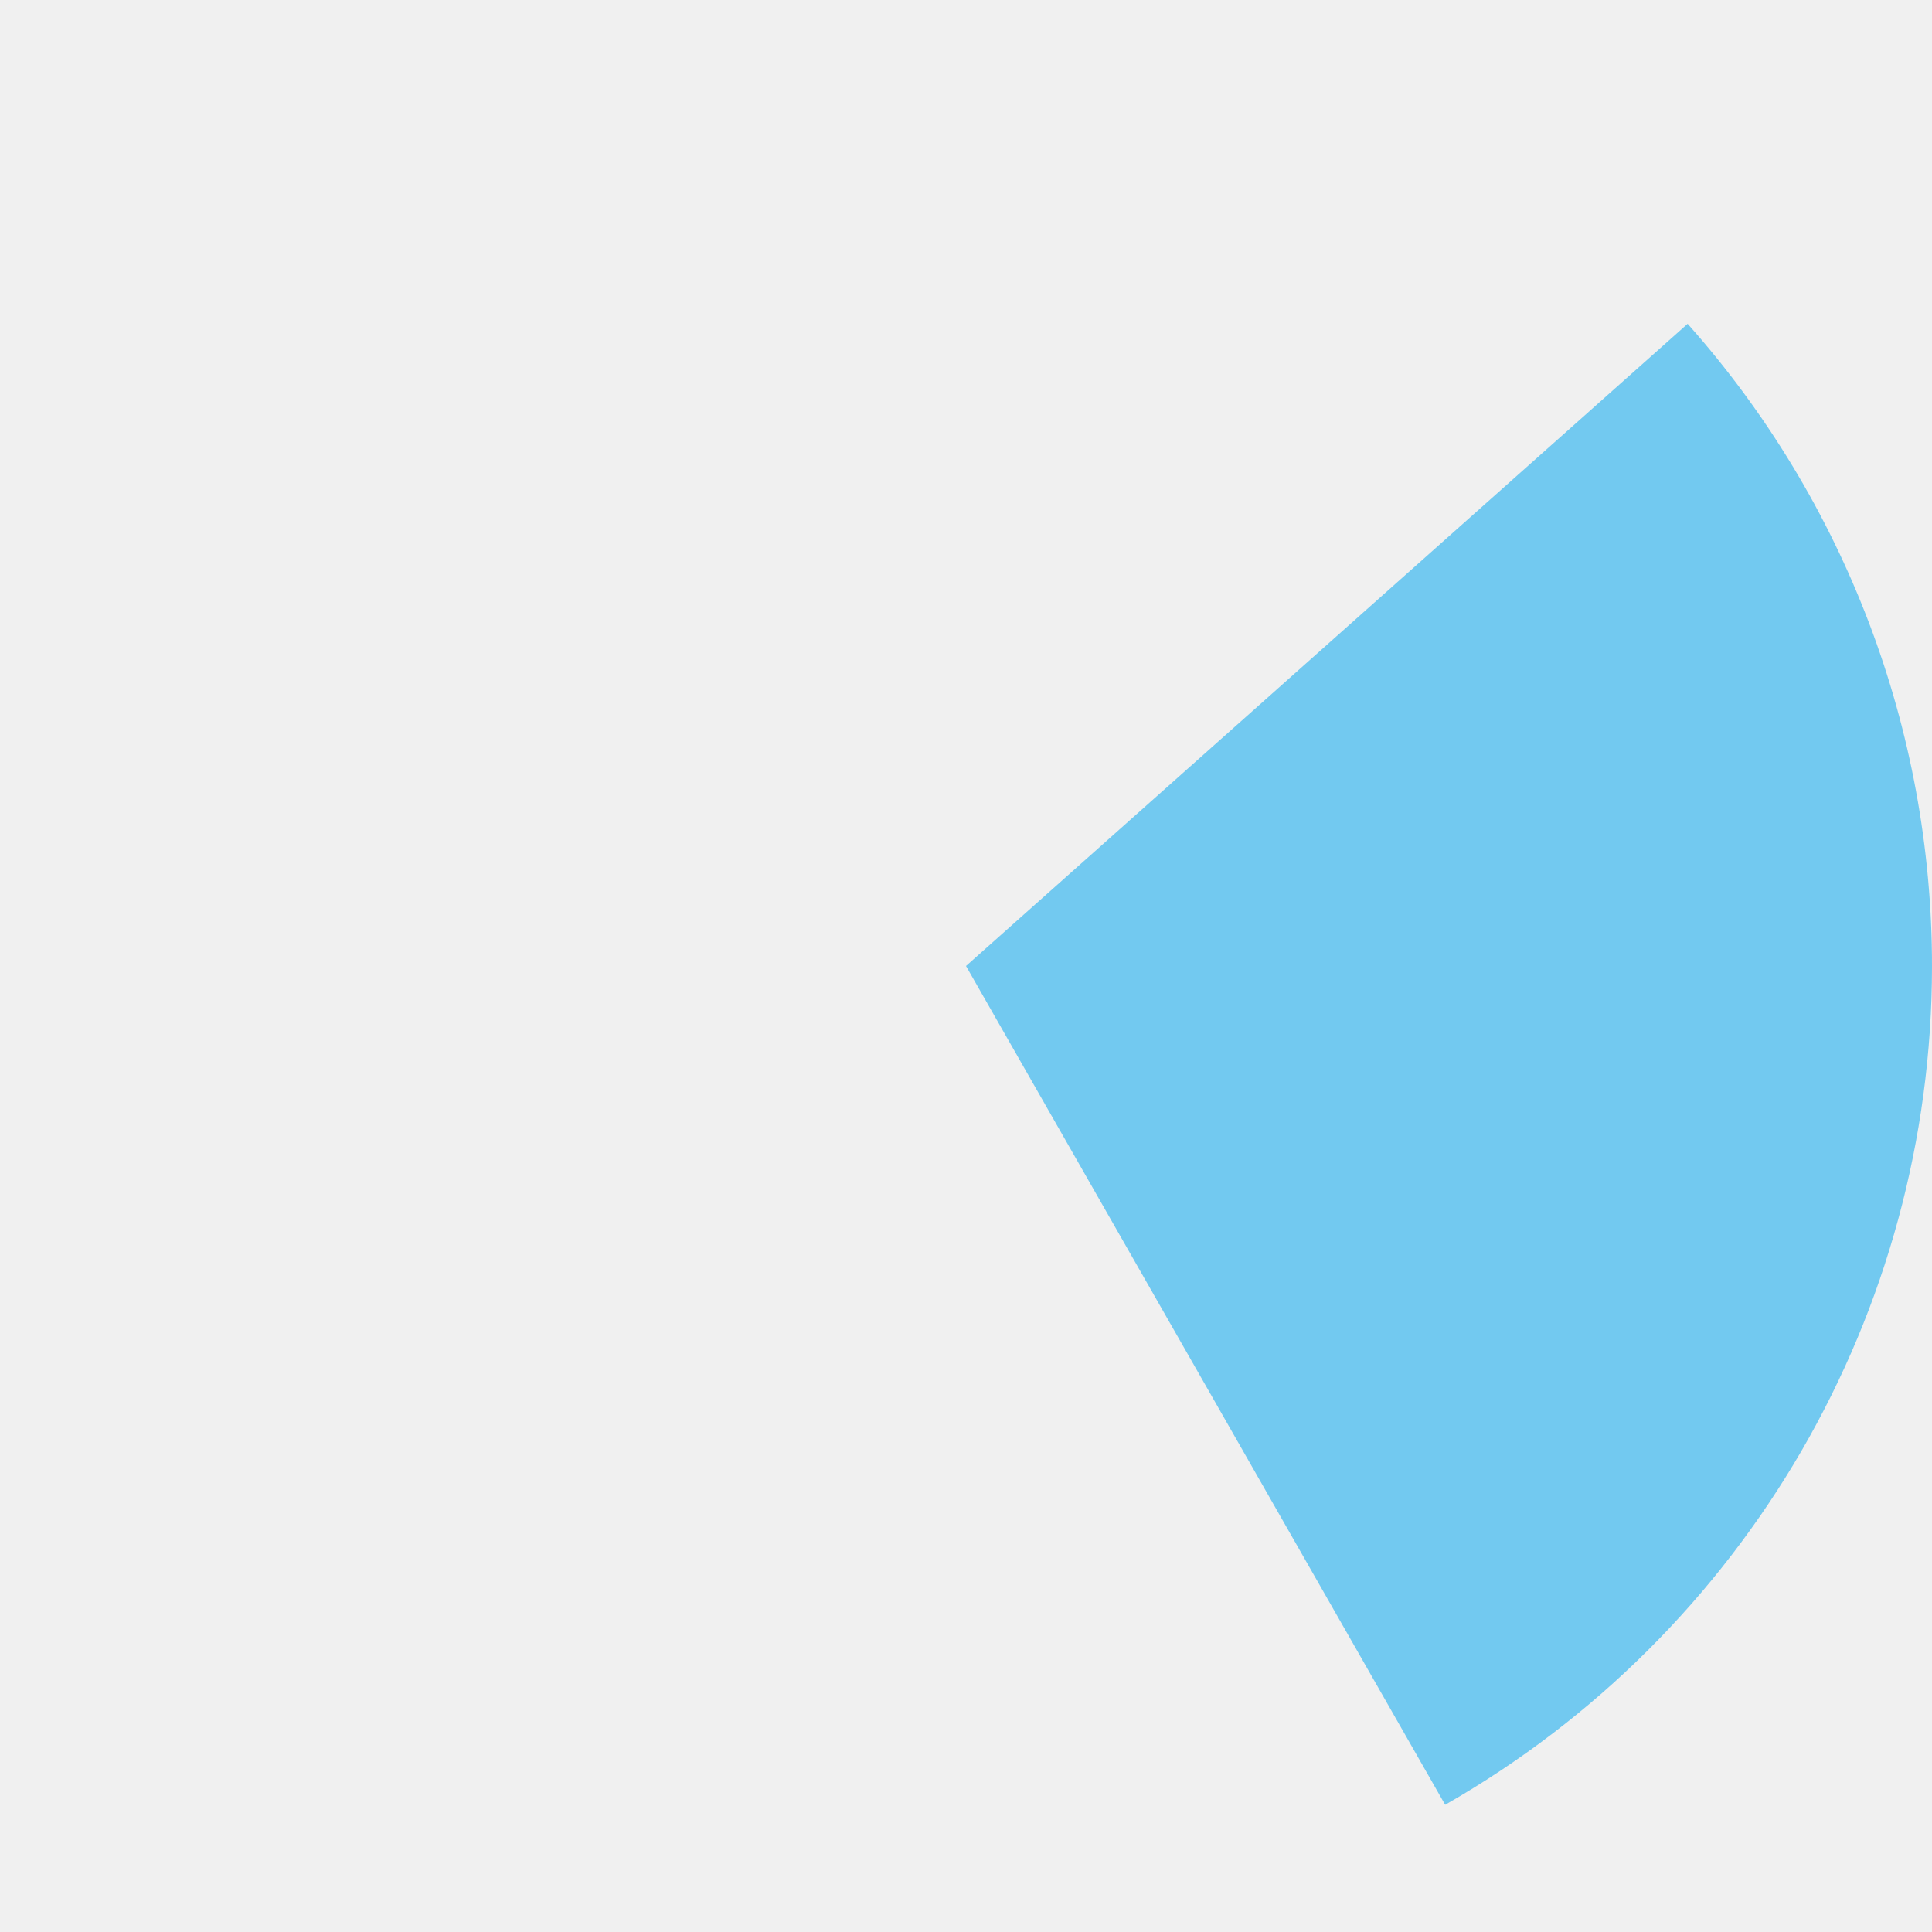
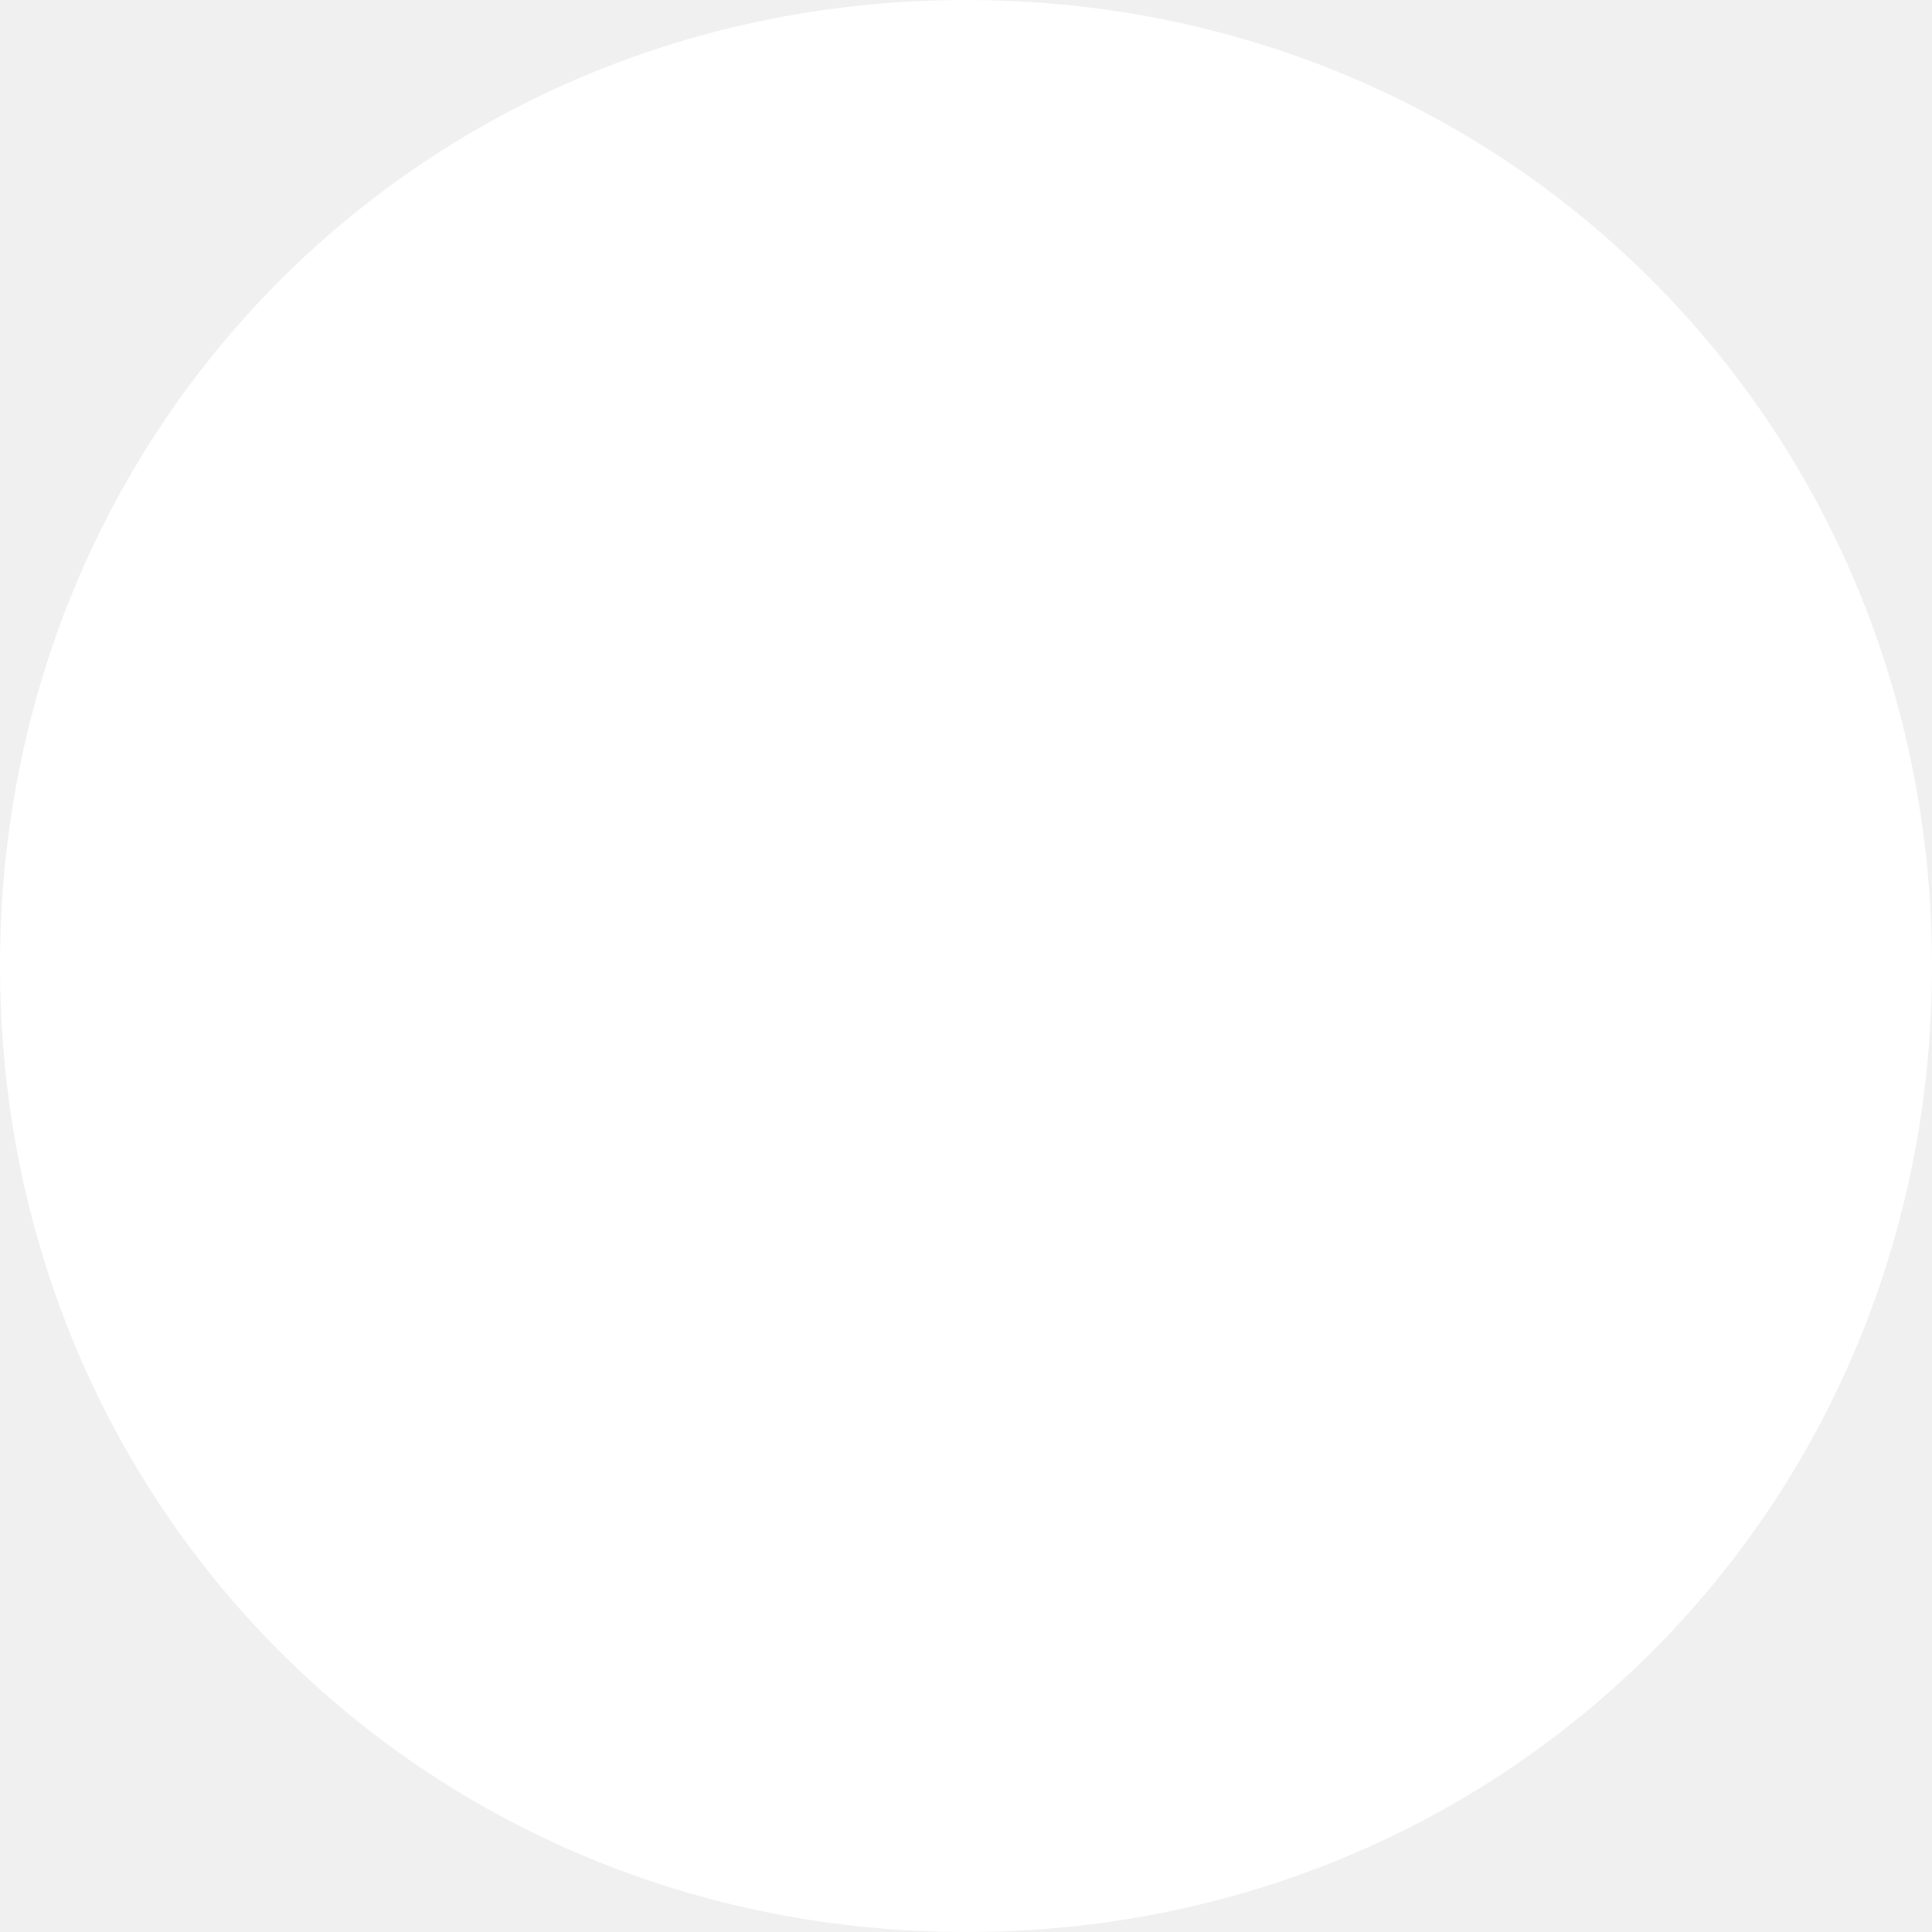
- <svg xmlns="http://www.w3.org/2000/svg" version="1.1" width="160px" height="160px">
-   <g transform="matrix(1 0 0 1 -757 -445 )">
-     <path d="M 896.762 471.816  C 909.798 486.465  917 505.391  917 525  C 917 553.712  901.613 580.222  876.683 594.464  L 837 525  L 896.762 471.816  Z " fill-rule="nonzero" fill="#02a7f0" stroke="none" fill-opacity="0.529" />
+ <svg xmlns="http://www.w3.org/2000/svg" version="1.1" width="130px" height="130px">
+   <g transform="matrix(1 0 0 1 -125 -349 )">
+     <path d="M 190 349  C 226.4 349  255 377.6  255 414  C 255 450.4  226.4 479  190 479  C 153.6 479  125 450.4  125 414  C 125 377.6  153.6 349  190 349  Z " fill-rule="nonzero" fill="#ffffff" stroke="none" />
  </g>
</svg>
